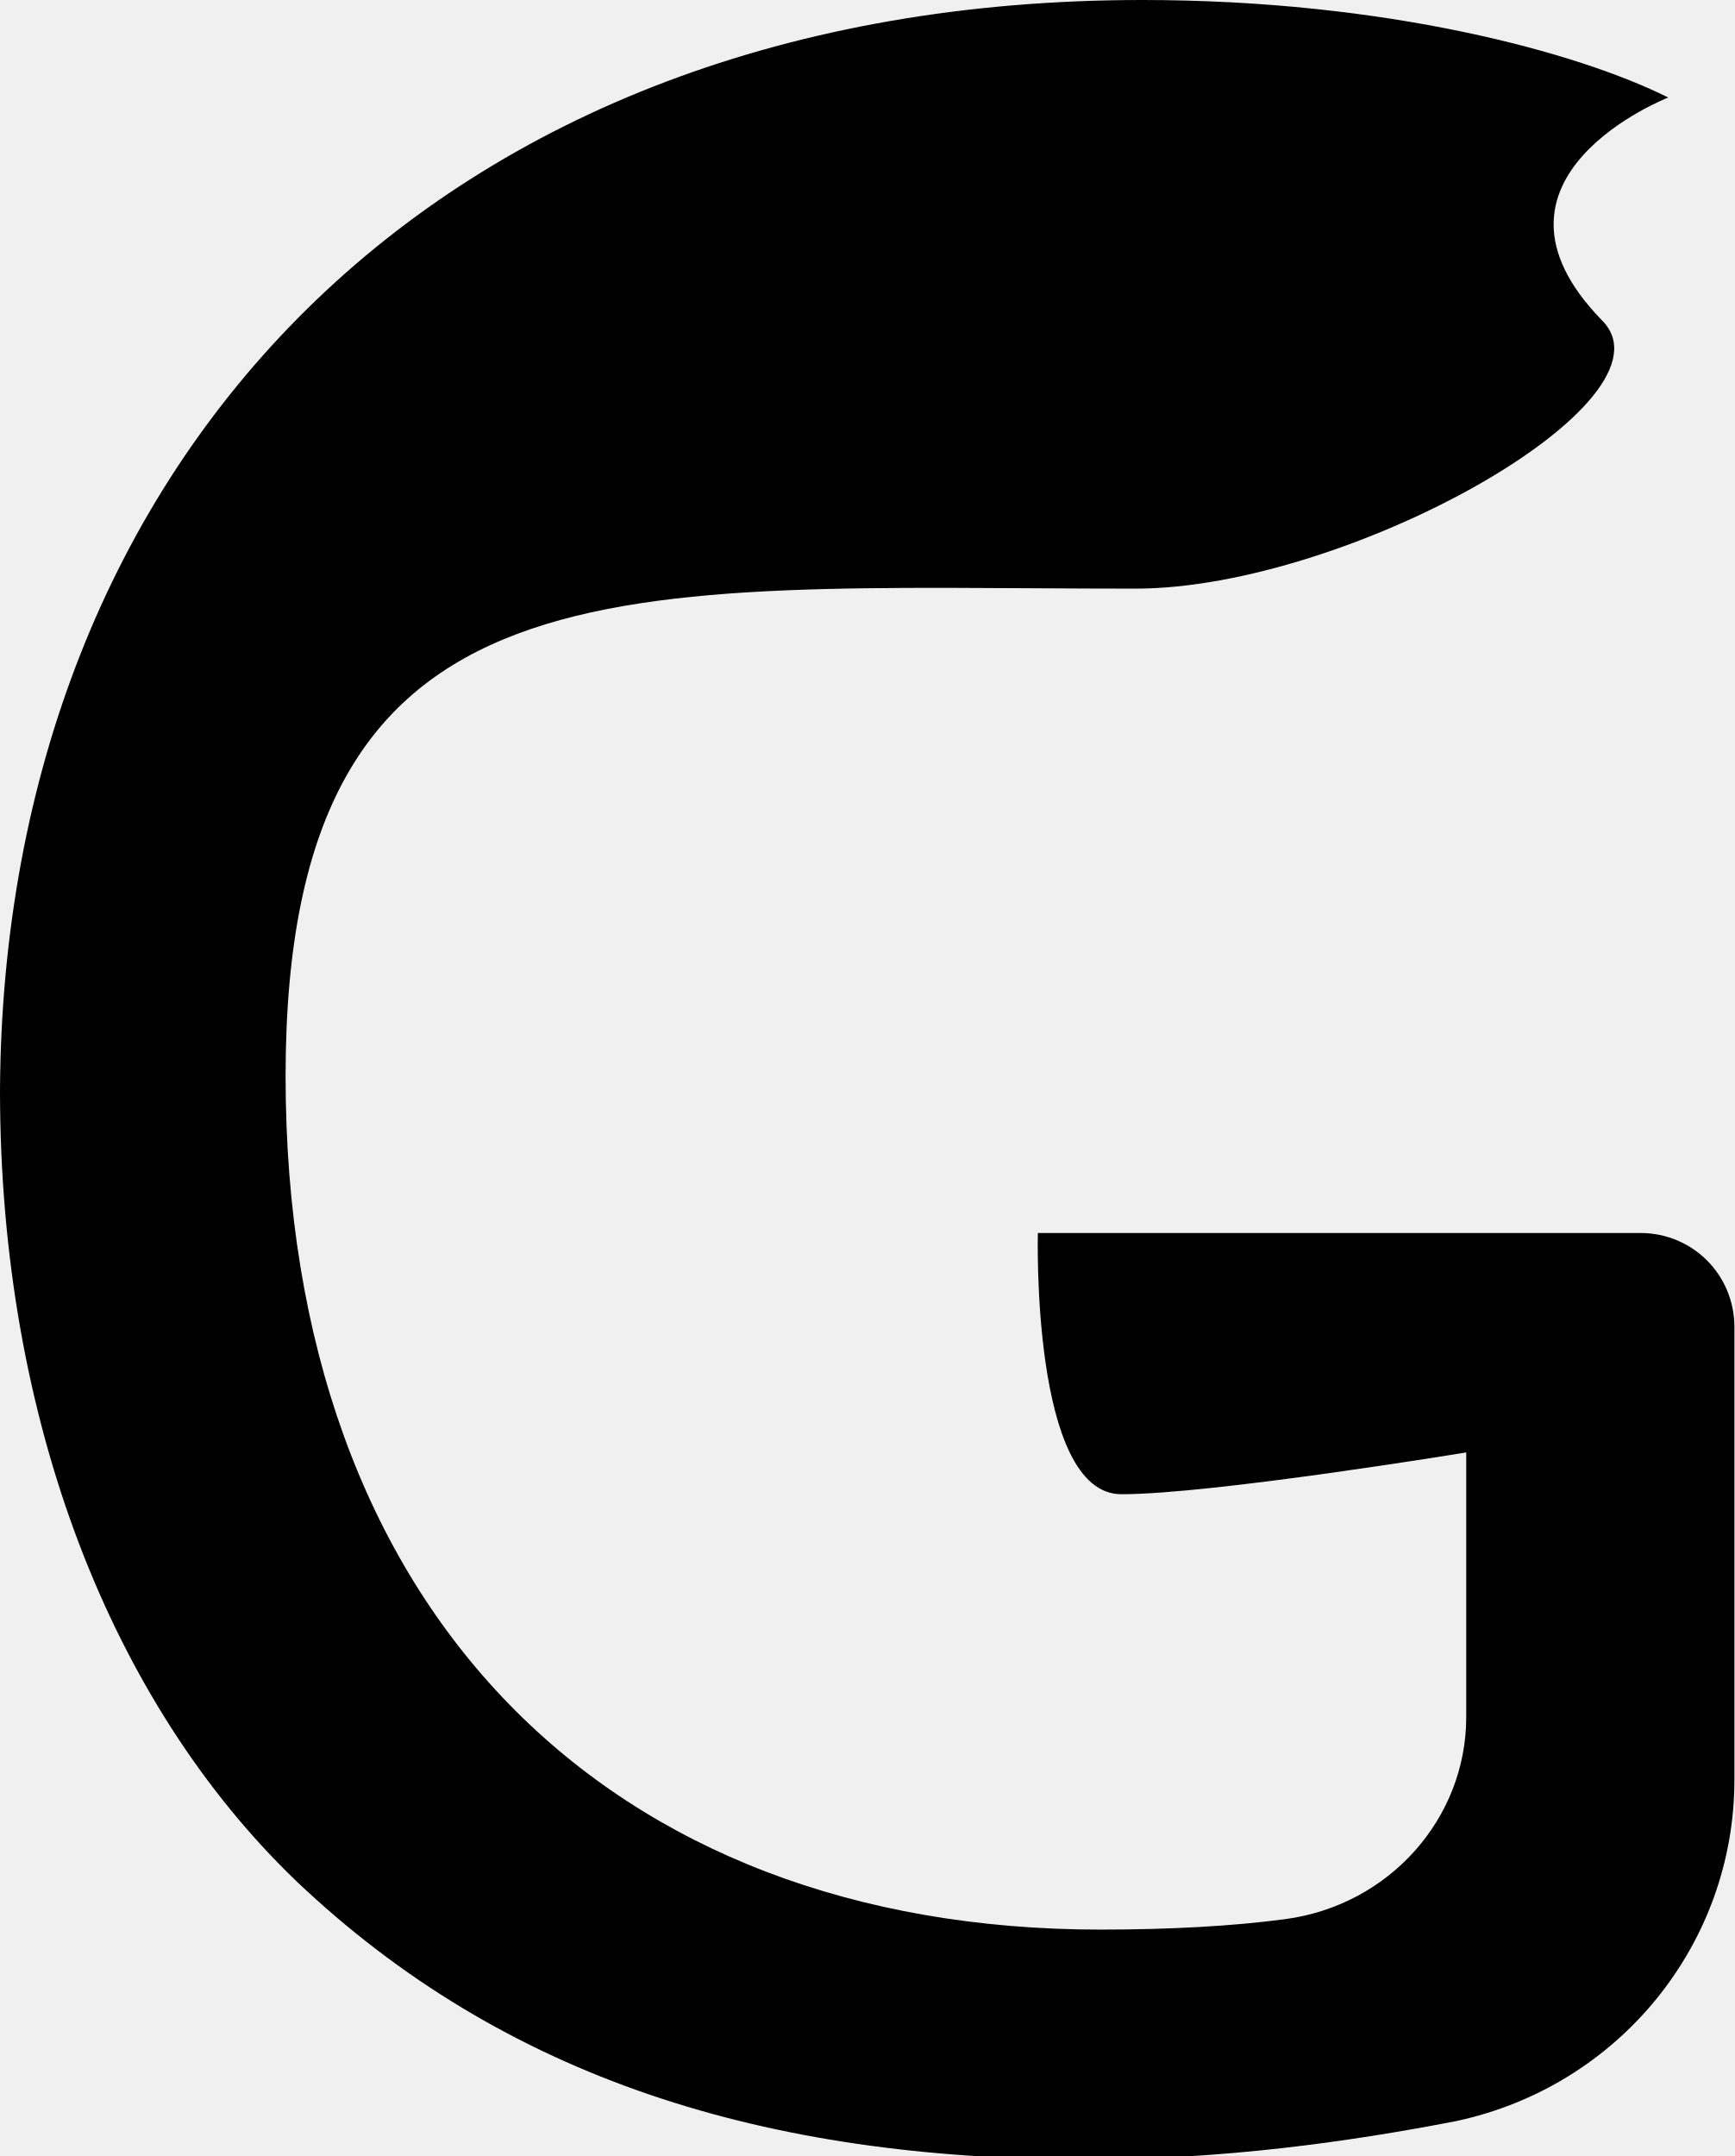
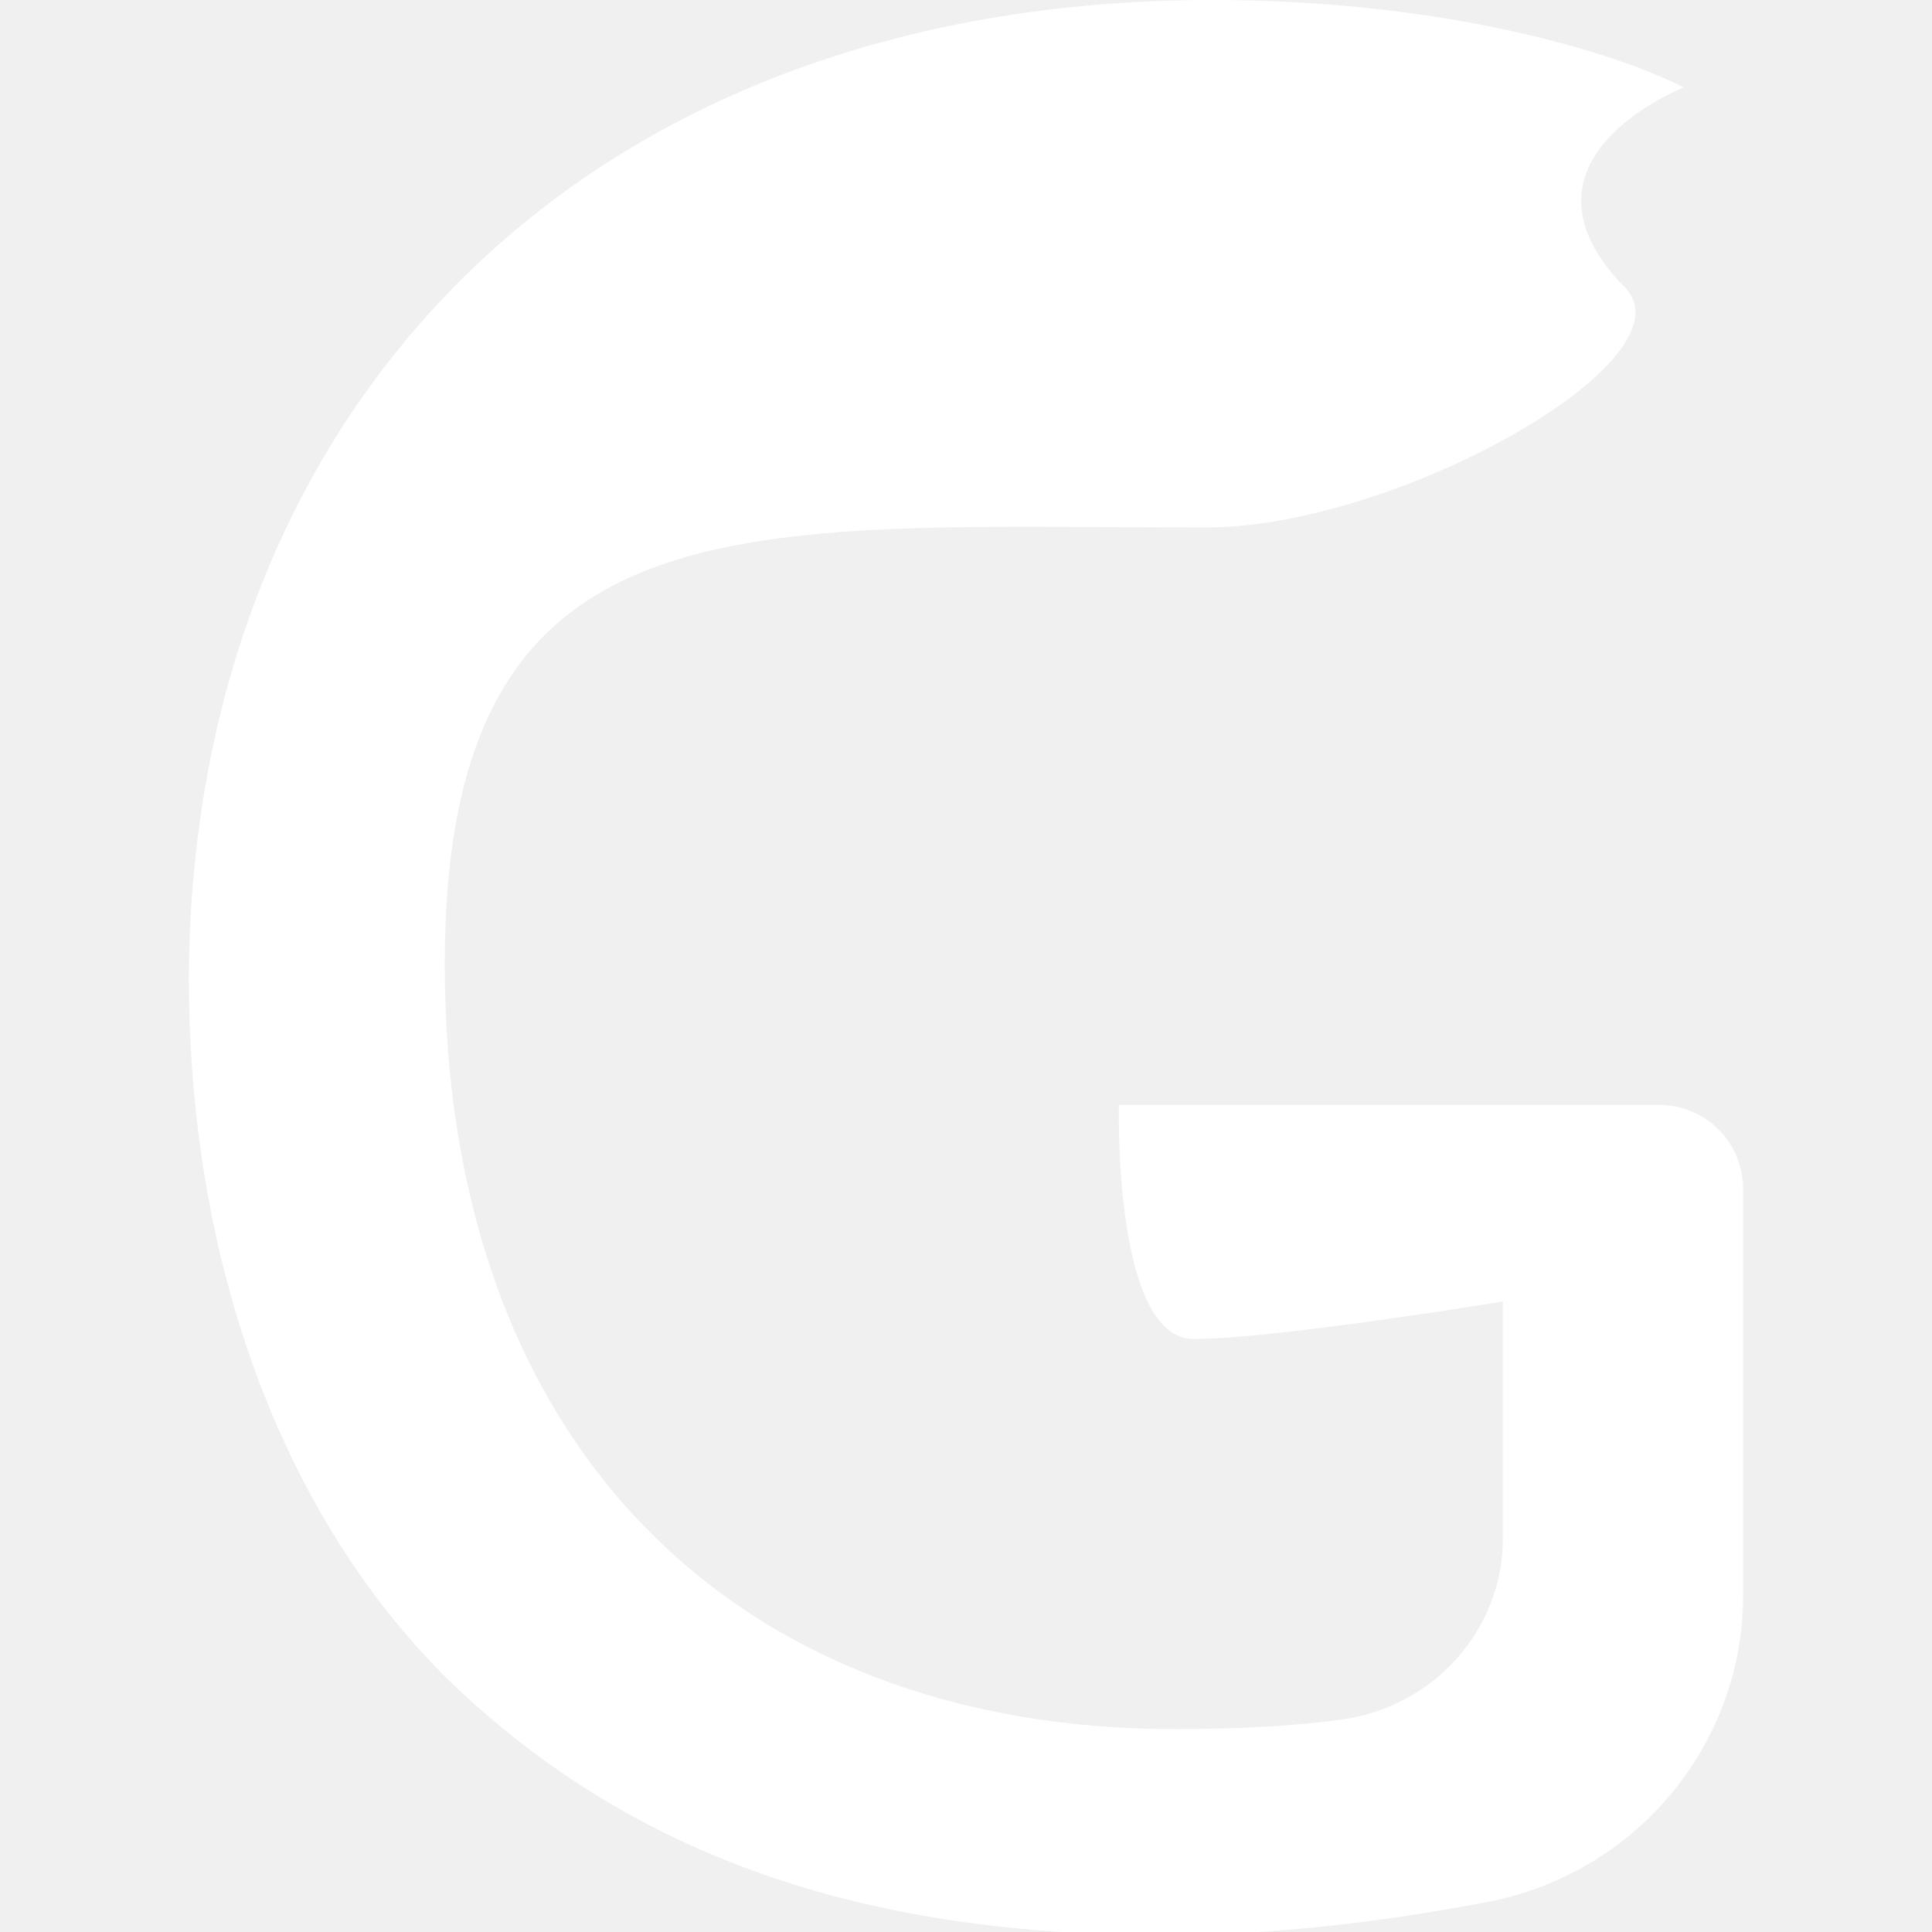
- <svg xmlns="http://www.w3.org/2000/svg" version="1.1" x="0px" y="0px" width="49.8px" height="61.9px" viewBox="0 0 49.8 61.9" style="overflow:visible;enable-background:new 0 0 49.8 61.9;" xml:space="preserve">
+ <svg xmlns="http://www.w3.org/2000/svg" x="0px" y="0px" width="50px" height="50px" viewBox="0 0 49.8 61.9" fill="white">
  <defs>
</defs>
  <g>
    <path d="M49.8,51.1c0,4.7-3.3,8.8-8,9.8c-3.1,0.6-6.7,1.1-10.6,1.1c-9.2,0-16.7-2.3-22.7-8C3.2,48.9,0,40.8,0,31.3   C0.1,13.2,12.5,0,32.8,0c7,0,12.5,1.5,15.1,2.8c0,0-5.9,2.3-1.9,6.4c2.3,2.3-7.3,7.7-13.4,7.7c-14.8,0-24.4-1.2-24.4,14   c0,15.4,9.3,24.5,23.4,24.5c2,0,3.8-0.1,5.3-0.3c3-0.4,5.2-2.9,5.2-5.8l0-7.6c0,0-7.3,1.2-9.9,1.2s-2.4-7.5-2.4-7.5h17.3   c1.5,0,2.7,1.2,2.7,2.7L49.8,51.1z" />
  </g>
</svg>
